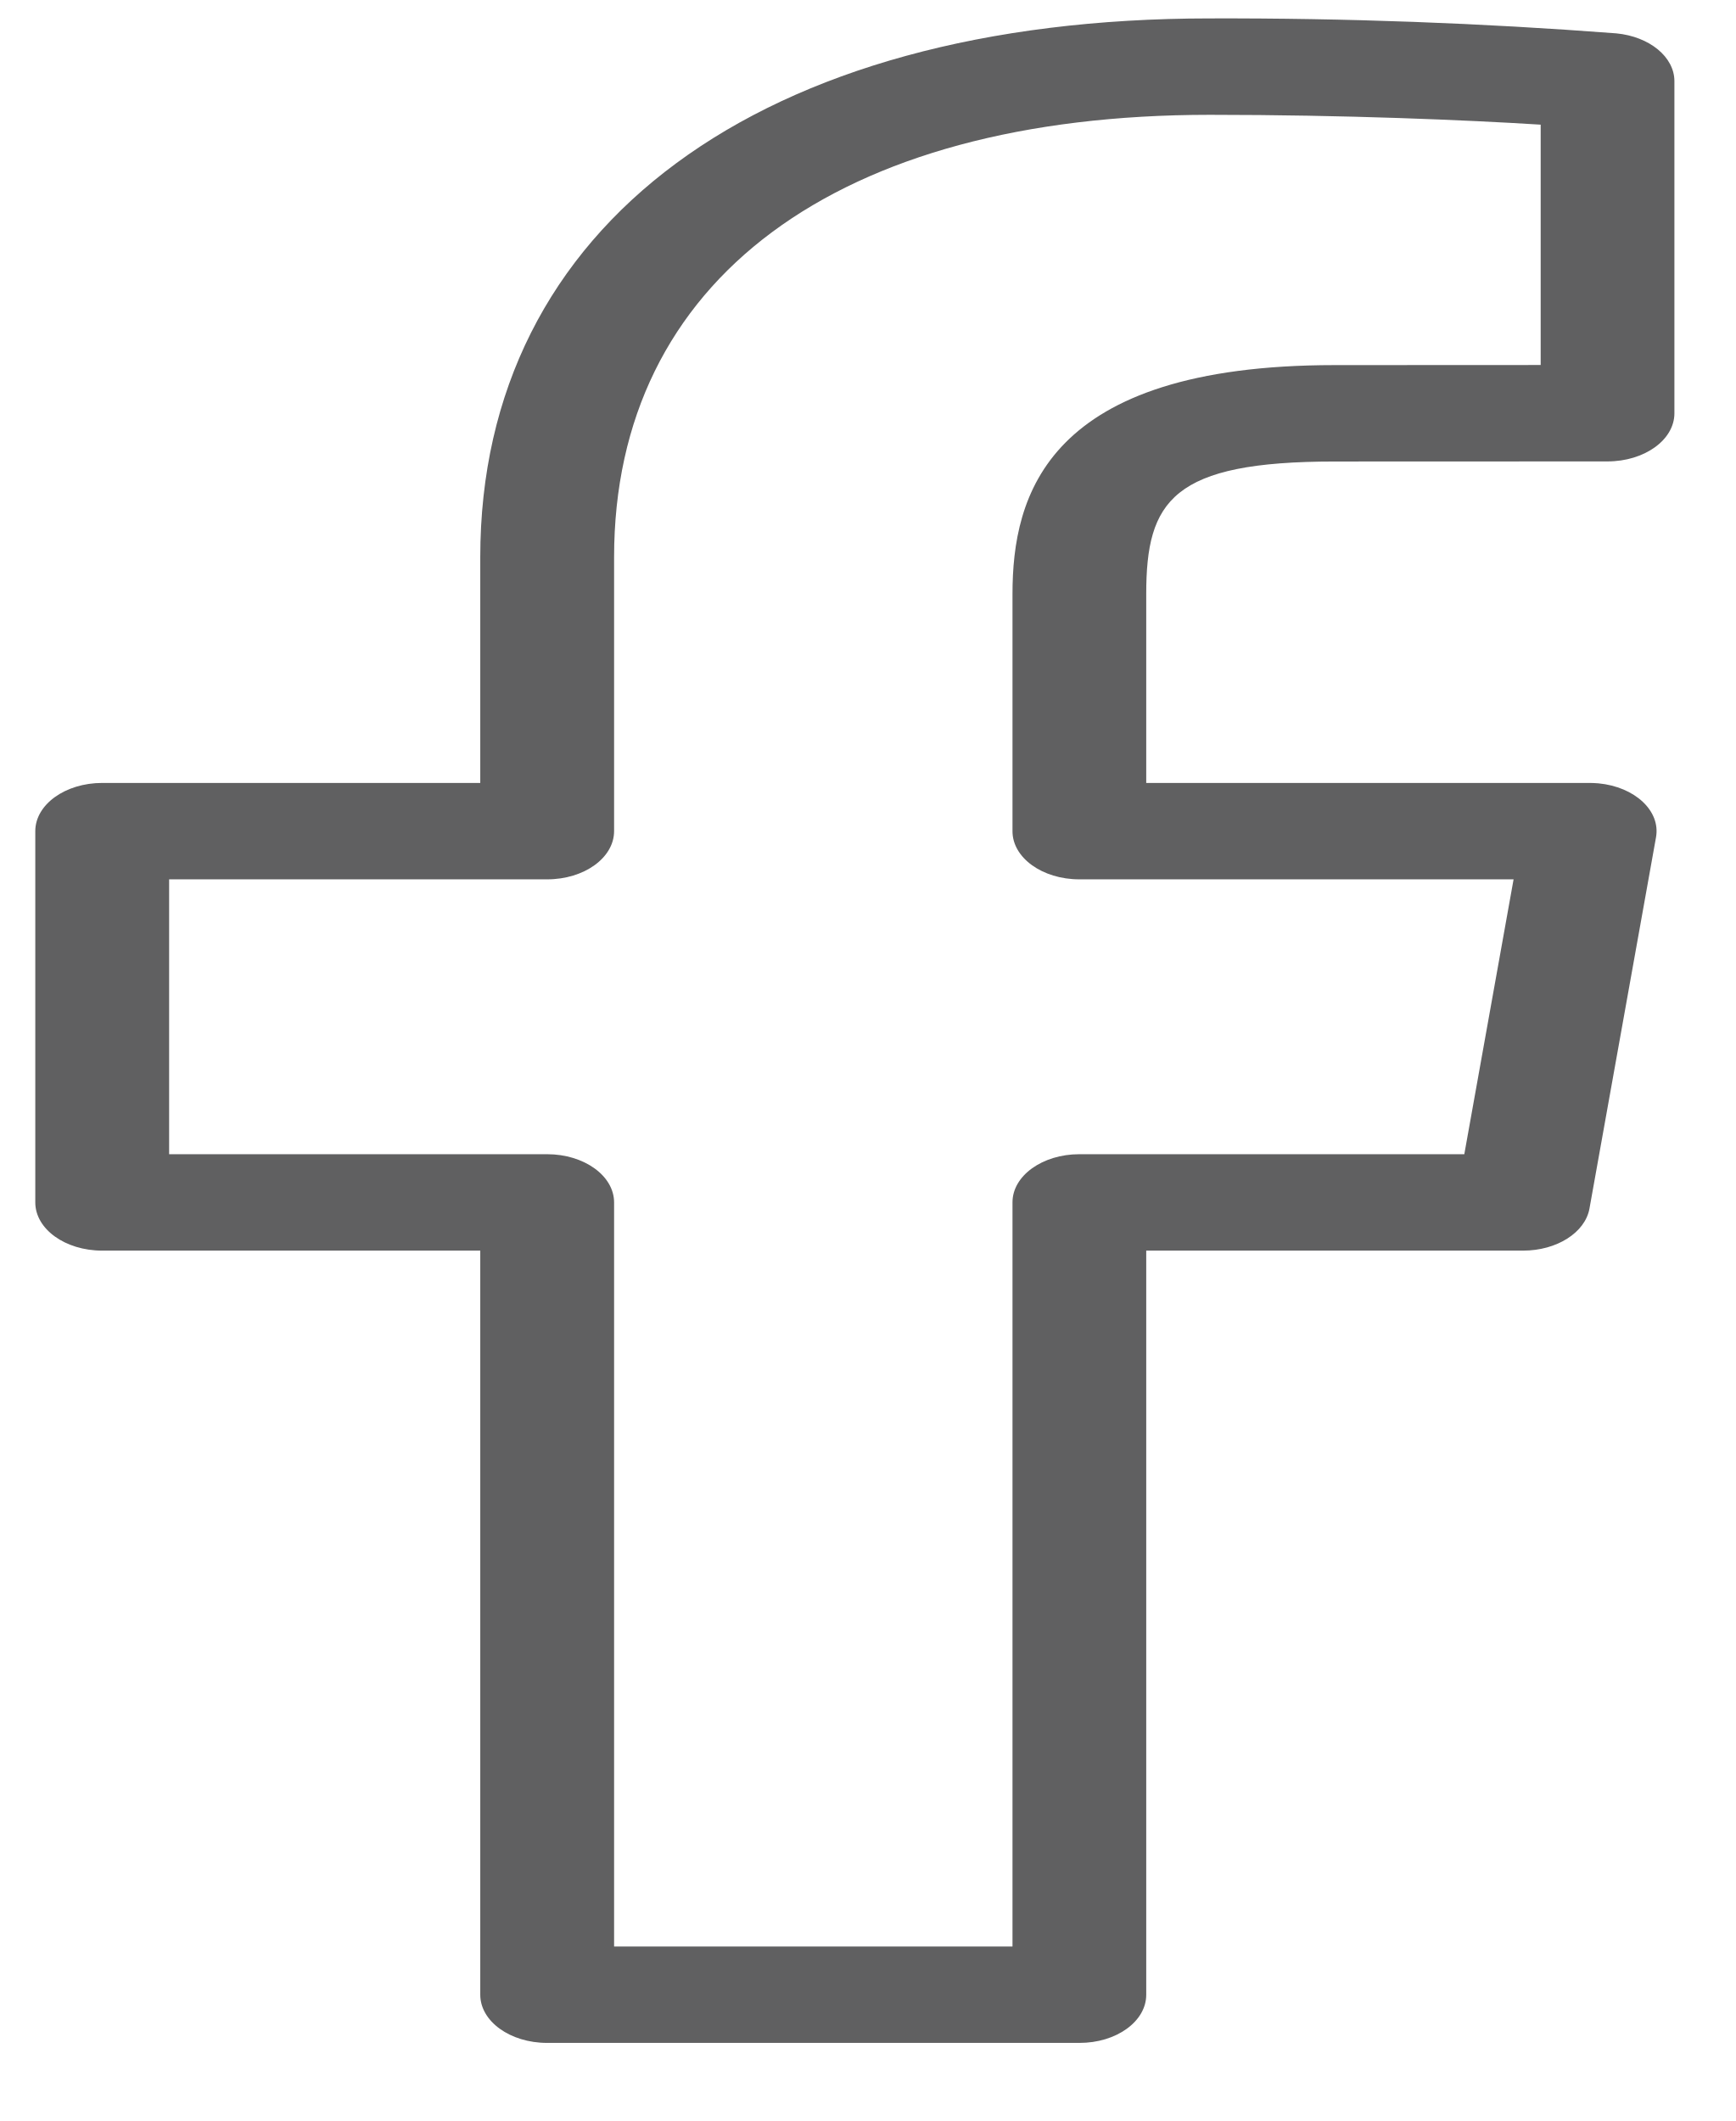
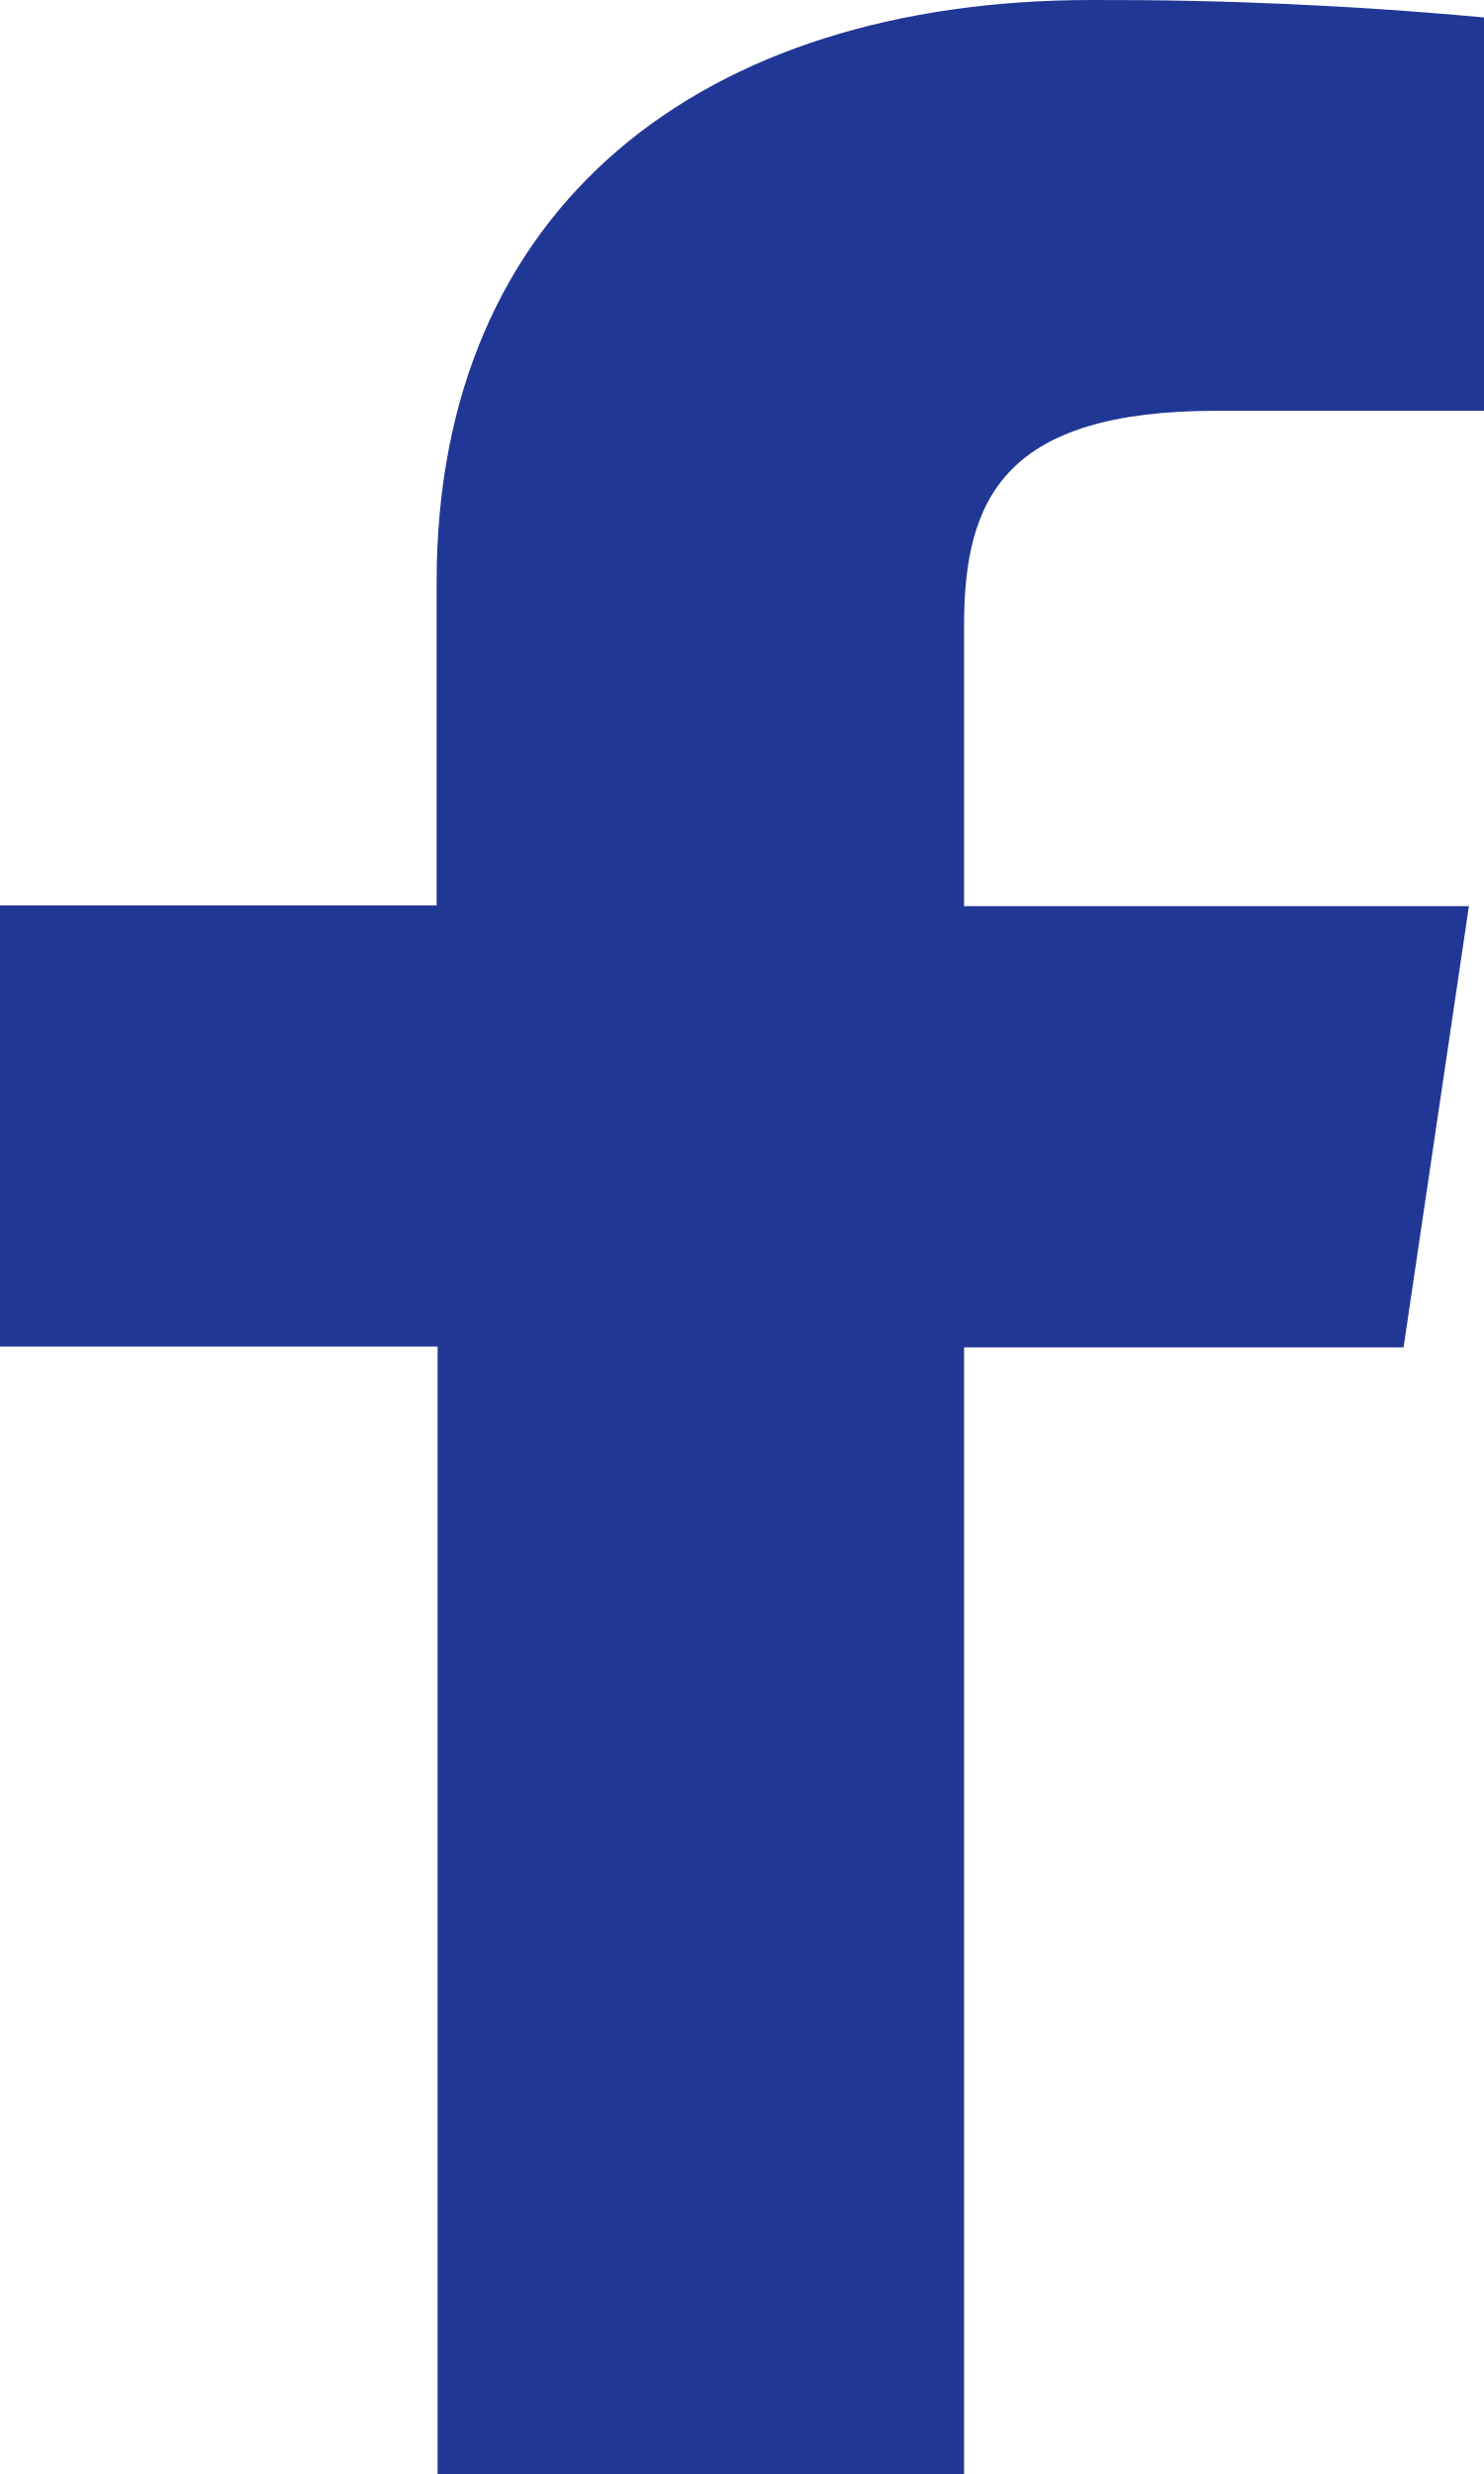
- <svg xmlns="http://www.w3.org/2000/svg" width="18" height="22" viewBox="0 0 18 22" fill="none">
-   <path d="M16.763 0.346C15.363 0.239 13.956 0.187 12.548 0.191C7.881 0.191 4.981 2.332 4.981 5.78V8.121H1.06C0.677 8.121 0.366 8.345 0.366 8.621V12.472C0.366 12.748 0.676 12.972 1.059 12.972H4.981V20.69C4.981 20.966 5.291 21.19 5.674 21.19H11.194C11.578 21.191 11.888 20.967 11.888 20.691V12.972H15.797C16.146 12.972 16.44 12.785 16.485 12.536L17.175 8.686C17.225 8.412 16.957 8.161 16.577 8.125C16.547 8.123 16.517 8.121 16.487 8.121H11.888V6.162C11.888 5.192 12.159 4.787 13.843 4.787L16.672 4.786C17.055 4.786 17.366 4.563 17.366 4.287V0.842C17.366 0.591 17.108 0.379 16.763 0.346ZM15.979 3.786L13.843 3.787C10.848 3.787 10.501 5.143 10.501 6.162V8.621C10.5 8.897 10.811 9.121 11.194 9.121H15.698L15.187 11.972H11.194C10.812 11.972 10.501 12.195 10.501 12.471V20.19H6.369V12.472C6.369 12.196 6.058 11.972 5.675 11.972H1.754V9.121H5.675C6.058 9.121 6.368 8.898 6.369 8.622V5.78C6.369 2.906 8.679 1.191 12.548 1.191C13.948 1.191 15.213 1.245 15.979 1.293V3.786Z" fill="#606061" />
+ <svg xmlns="http://www.w3.org/2000/svg" width="30" height="50" viewBox="0 0 30 50" fill="none">
+   <path d="M19.489 50V27.23H28.374L29.695 18.314H19.489V12.636C19.489 10.063 20.318 8.302 24.589 8.302H30V0.353C27.367 0.109 24.721 -0.008 22.073 0C14.219 0 8.827 4.146 8.827 11.755V18.298H0V27.213H8.846V50H19.489Z" fill="#213795" />
</svg>
